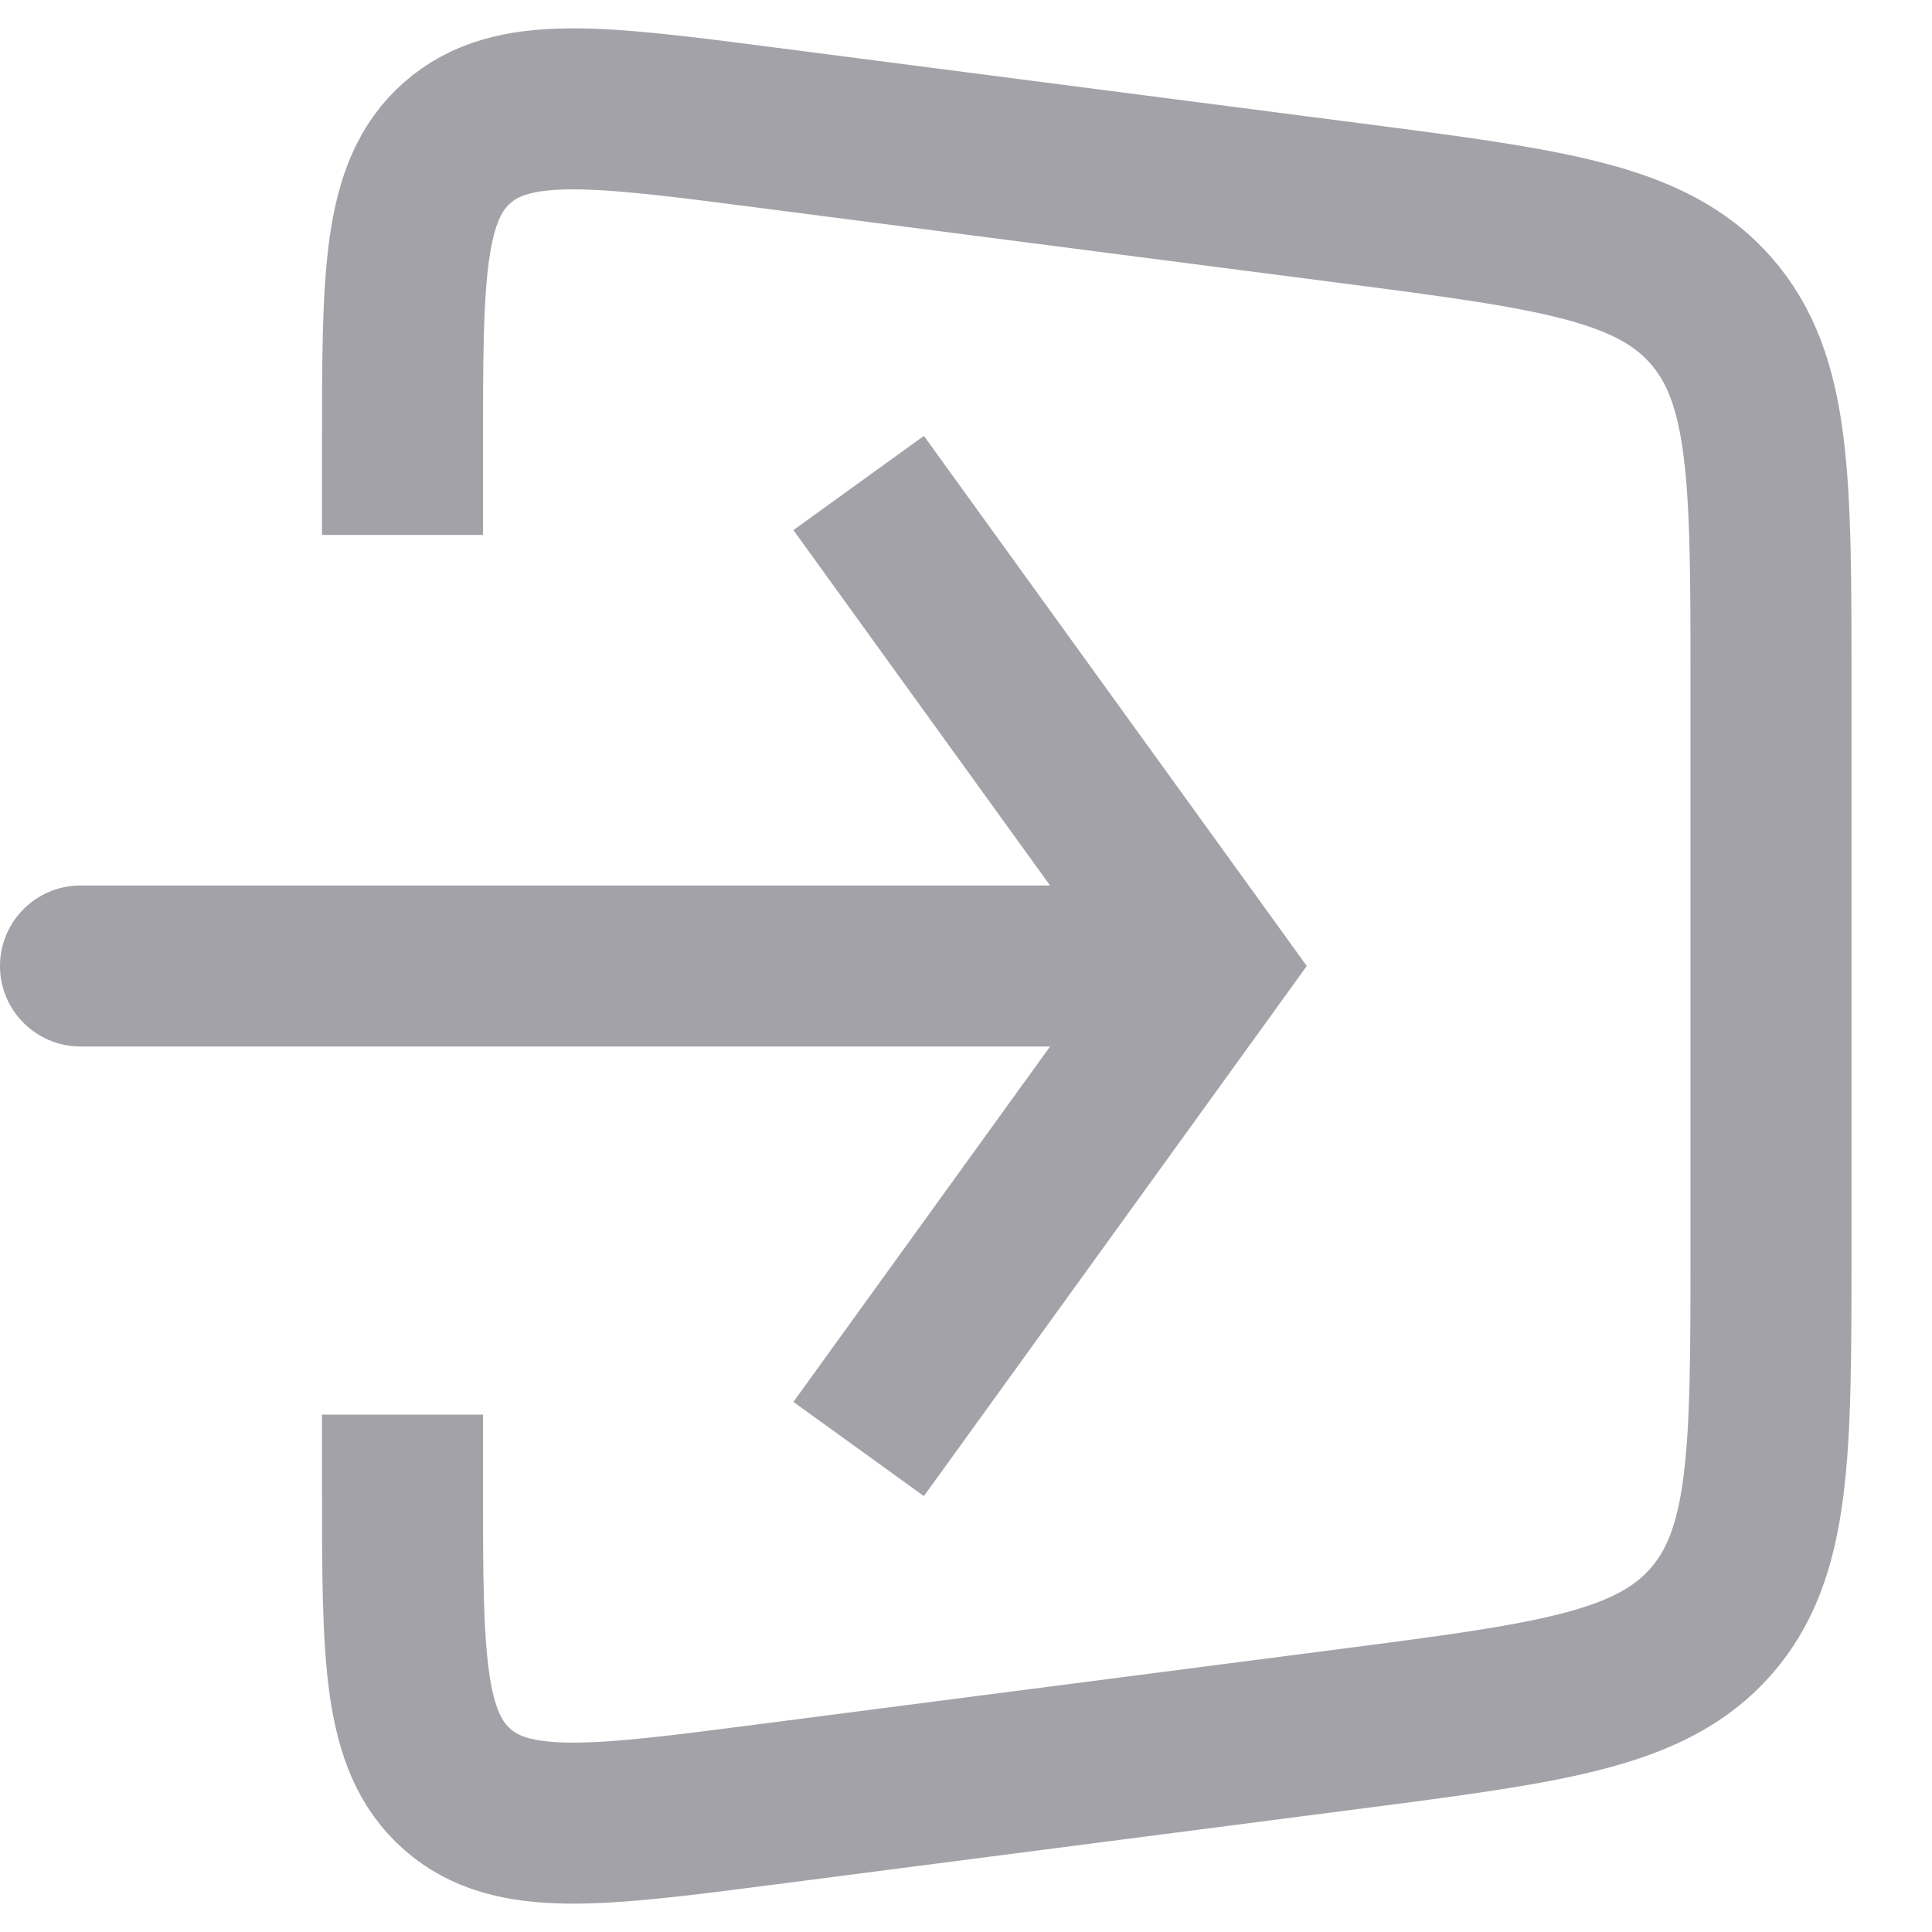
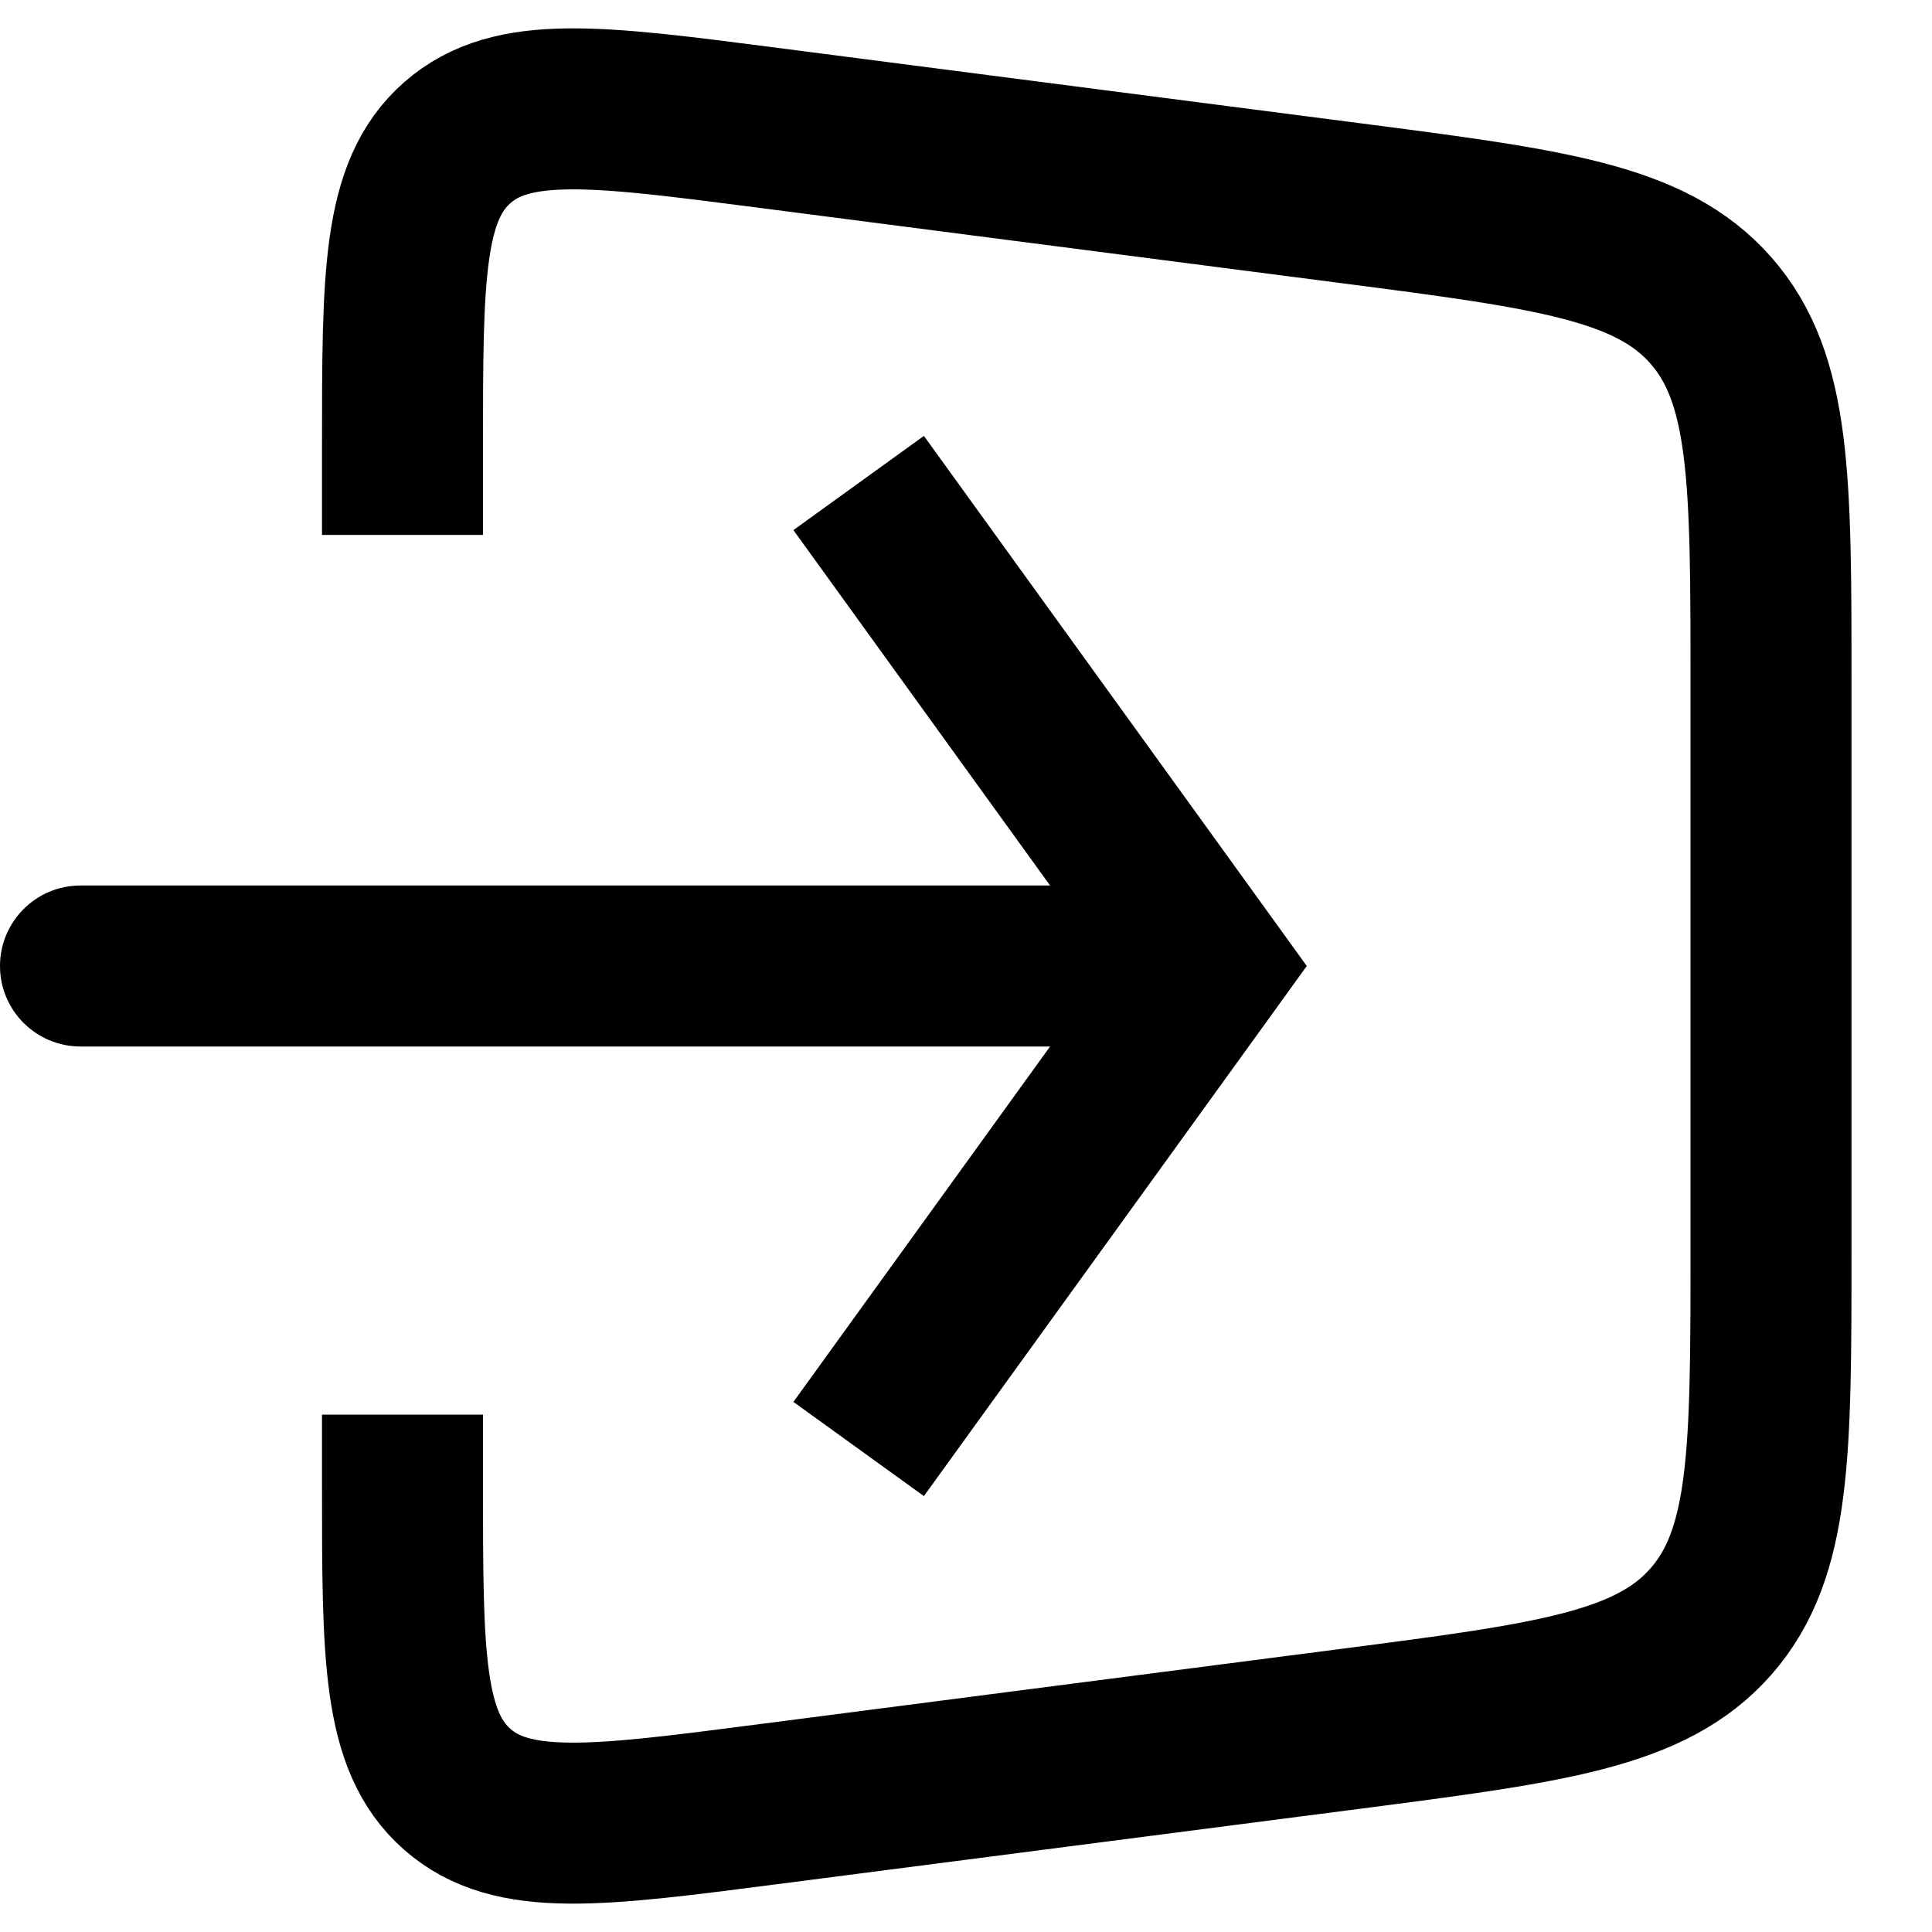
<svg xmlns="http://www.w3.org/2000/svg" width="24" height="24" viewBox="0 0 24 24" fill="none">
-   <path d="M5 6.645V5.551C5 3.431 5 2.371 5.68 1.773C6.359 1.176 7.411 1.312 9.513 1.584L16.77 2.523C19.261 2.846 20.507 3.007 21.253 3.856C22 4.706 22 5.962 22 8.474V15.526C22 18.038 22 19.294 21.253 20.144C20.507 20.993 19.261 21.154 16.77 21.477L9.513 22.416C7.411 22.688 6.359 22.824 5.68 22.227C5 21.629 5 20.569 5 18.449V17.573" stroke="#A2A2A8" stroke-width="2" />
-   <path d="M15 12L15.811 11.415L16.233 12L15.811 12.585L15 12ZM1 13C0.448 13 0 12.552 0 12C0 11.448 0.448 11 1 11V13ZM11.477 5.415L15.811 11.415L14.189 12.585L9.856 6.585L11.477 5.415ZM15.811 12.585L11.477 18.585L9.856 17.415L14.189 11.415L15.811 12.585ZM15 13H1V11H15V13Z" fill="#A2A2A8" />
+   <path d="M5 6.645V5.551C5 3.431 5 2.371 5.68 1.773C6.359 1.176 7.411 1.312 9.513 1.584L16.77 2.523C19.261 2.846 20.507 3.007 21.253 3.856C22 4.706 22 5.962 22 8.474V15.526C22 18.038 22 19.294 21.253 20.144C20.507 20.993 19.261 21.154 16.77 21.477L9.513 22.416C7.411 22.688 6.359 22.824 5.68 22.227C5 21.629 5 20.569 5 18.449V17.573" stroke="currentColor" stroke-width="2" />
+   <path d="M15 12L15.811 11.415L16.233 12L15.811 12.585L15 12ZM1 13C0.448 13 0 12.552 0 12C0 11.448 0.448 11 1 11V13ZM11.477 5.415L15.811 11.415L14.189 12.585L9.856 6.585L11.477 5.415ZM15.811 12.585L11.477 18.585L9.856 17.415L14.189 11.415L15.811 12.585ZM15 13H1V11H15V13Z" fill="currentColor" />
</svg>
